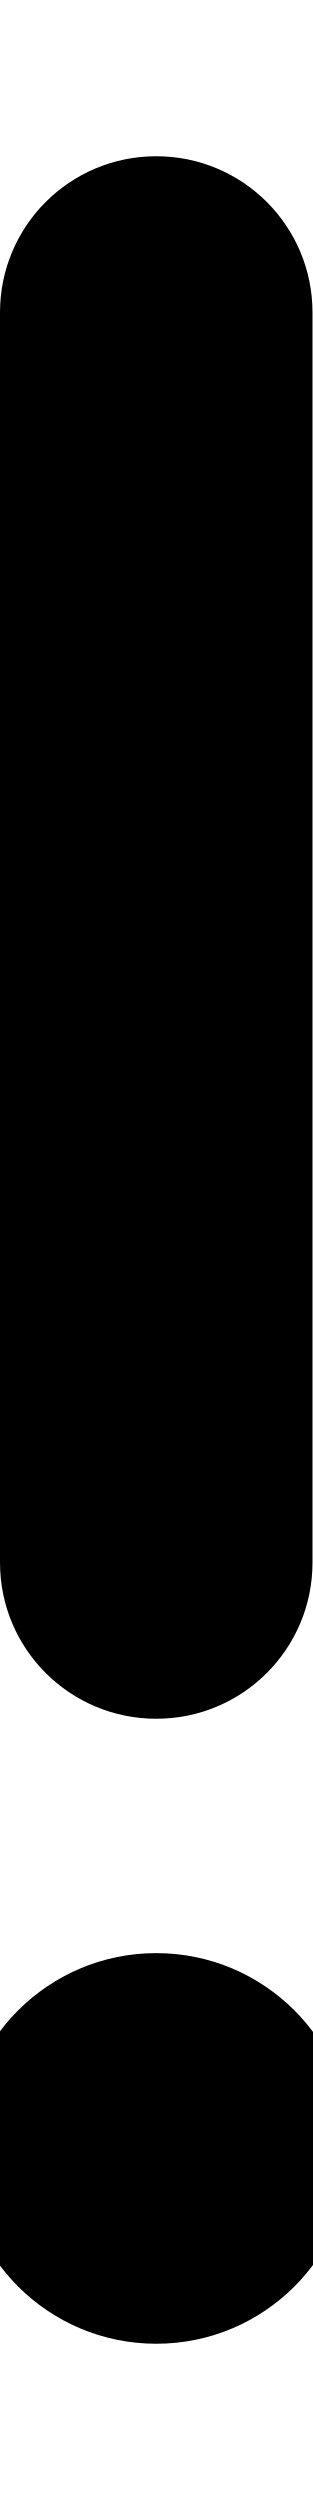
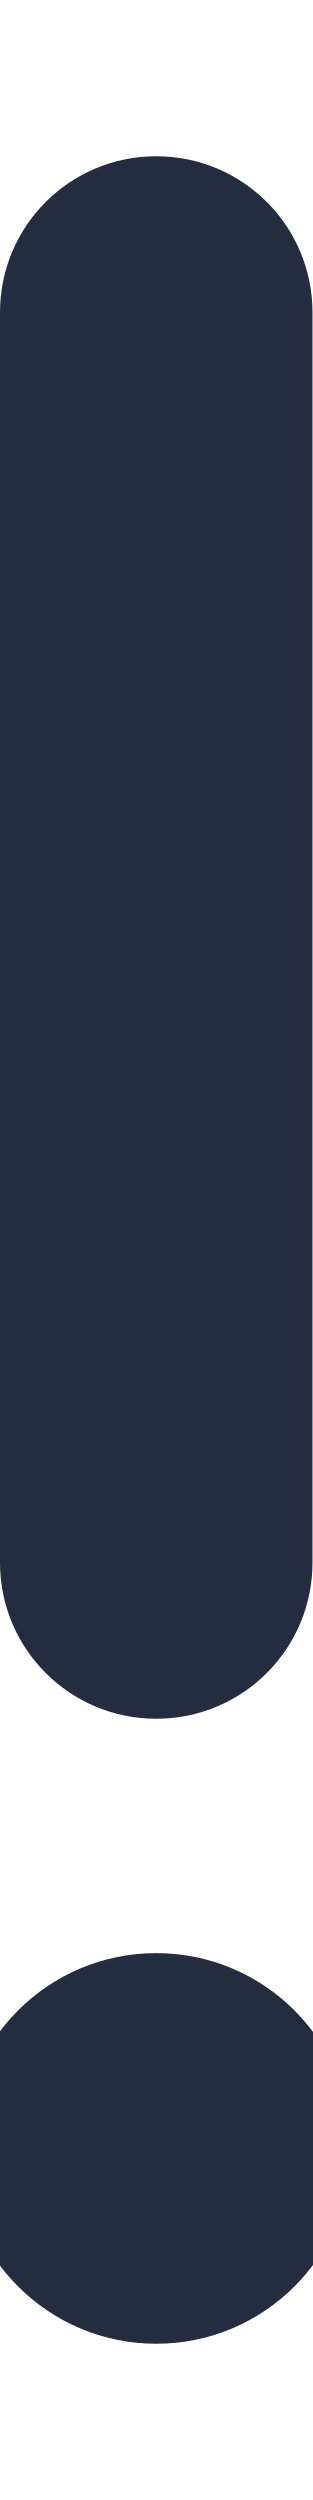
<svg xmlns="http://www.w3.org/2000/svg" viewBox="0 0 64 512">
-   <path d="M64 64c0-17.7-14.3-32-32-32S0 46.3 0 64V320c0 17.7 14.3 32 32 32s32-14.3 32-32V64zM32 480a40 40 0 1 0 0-80 40 40 0 1 0 0 80z" />
+   <path fill="#232d3f" d="M64 64c0-17.7-14.3-32-32-32S0 46.3 0 64V320c0 17.7 14.3 32 32 32s32-14.3 32-32V64zM32 480a40 40 0 1 0 0-80 40 40 0 1 0 0 80z" />
</svg>
